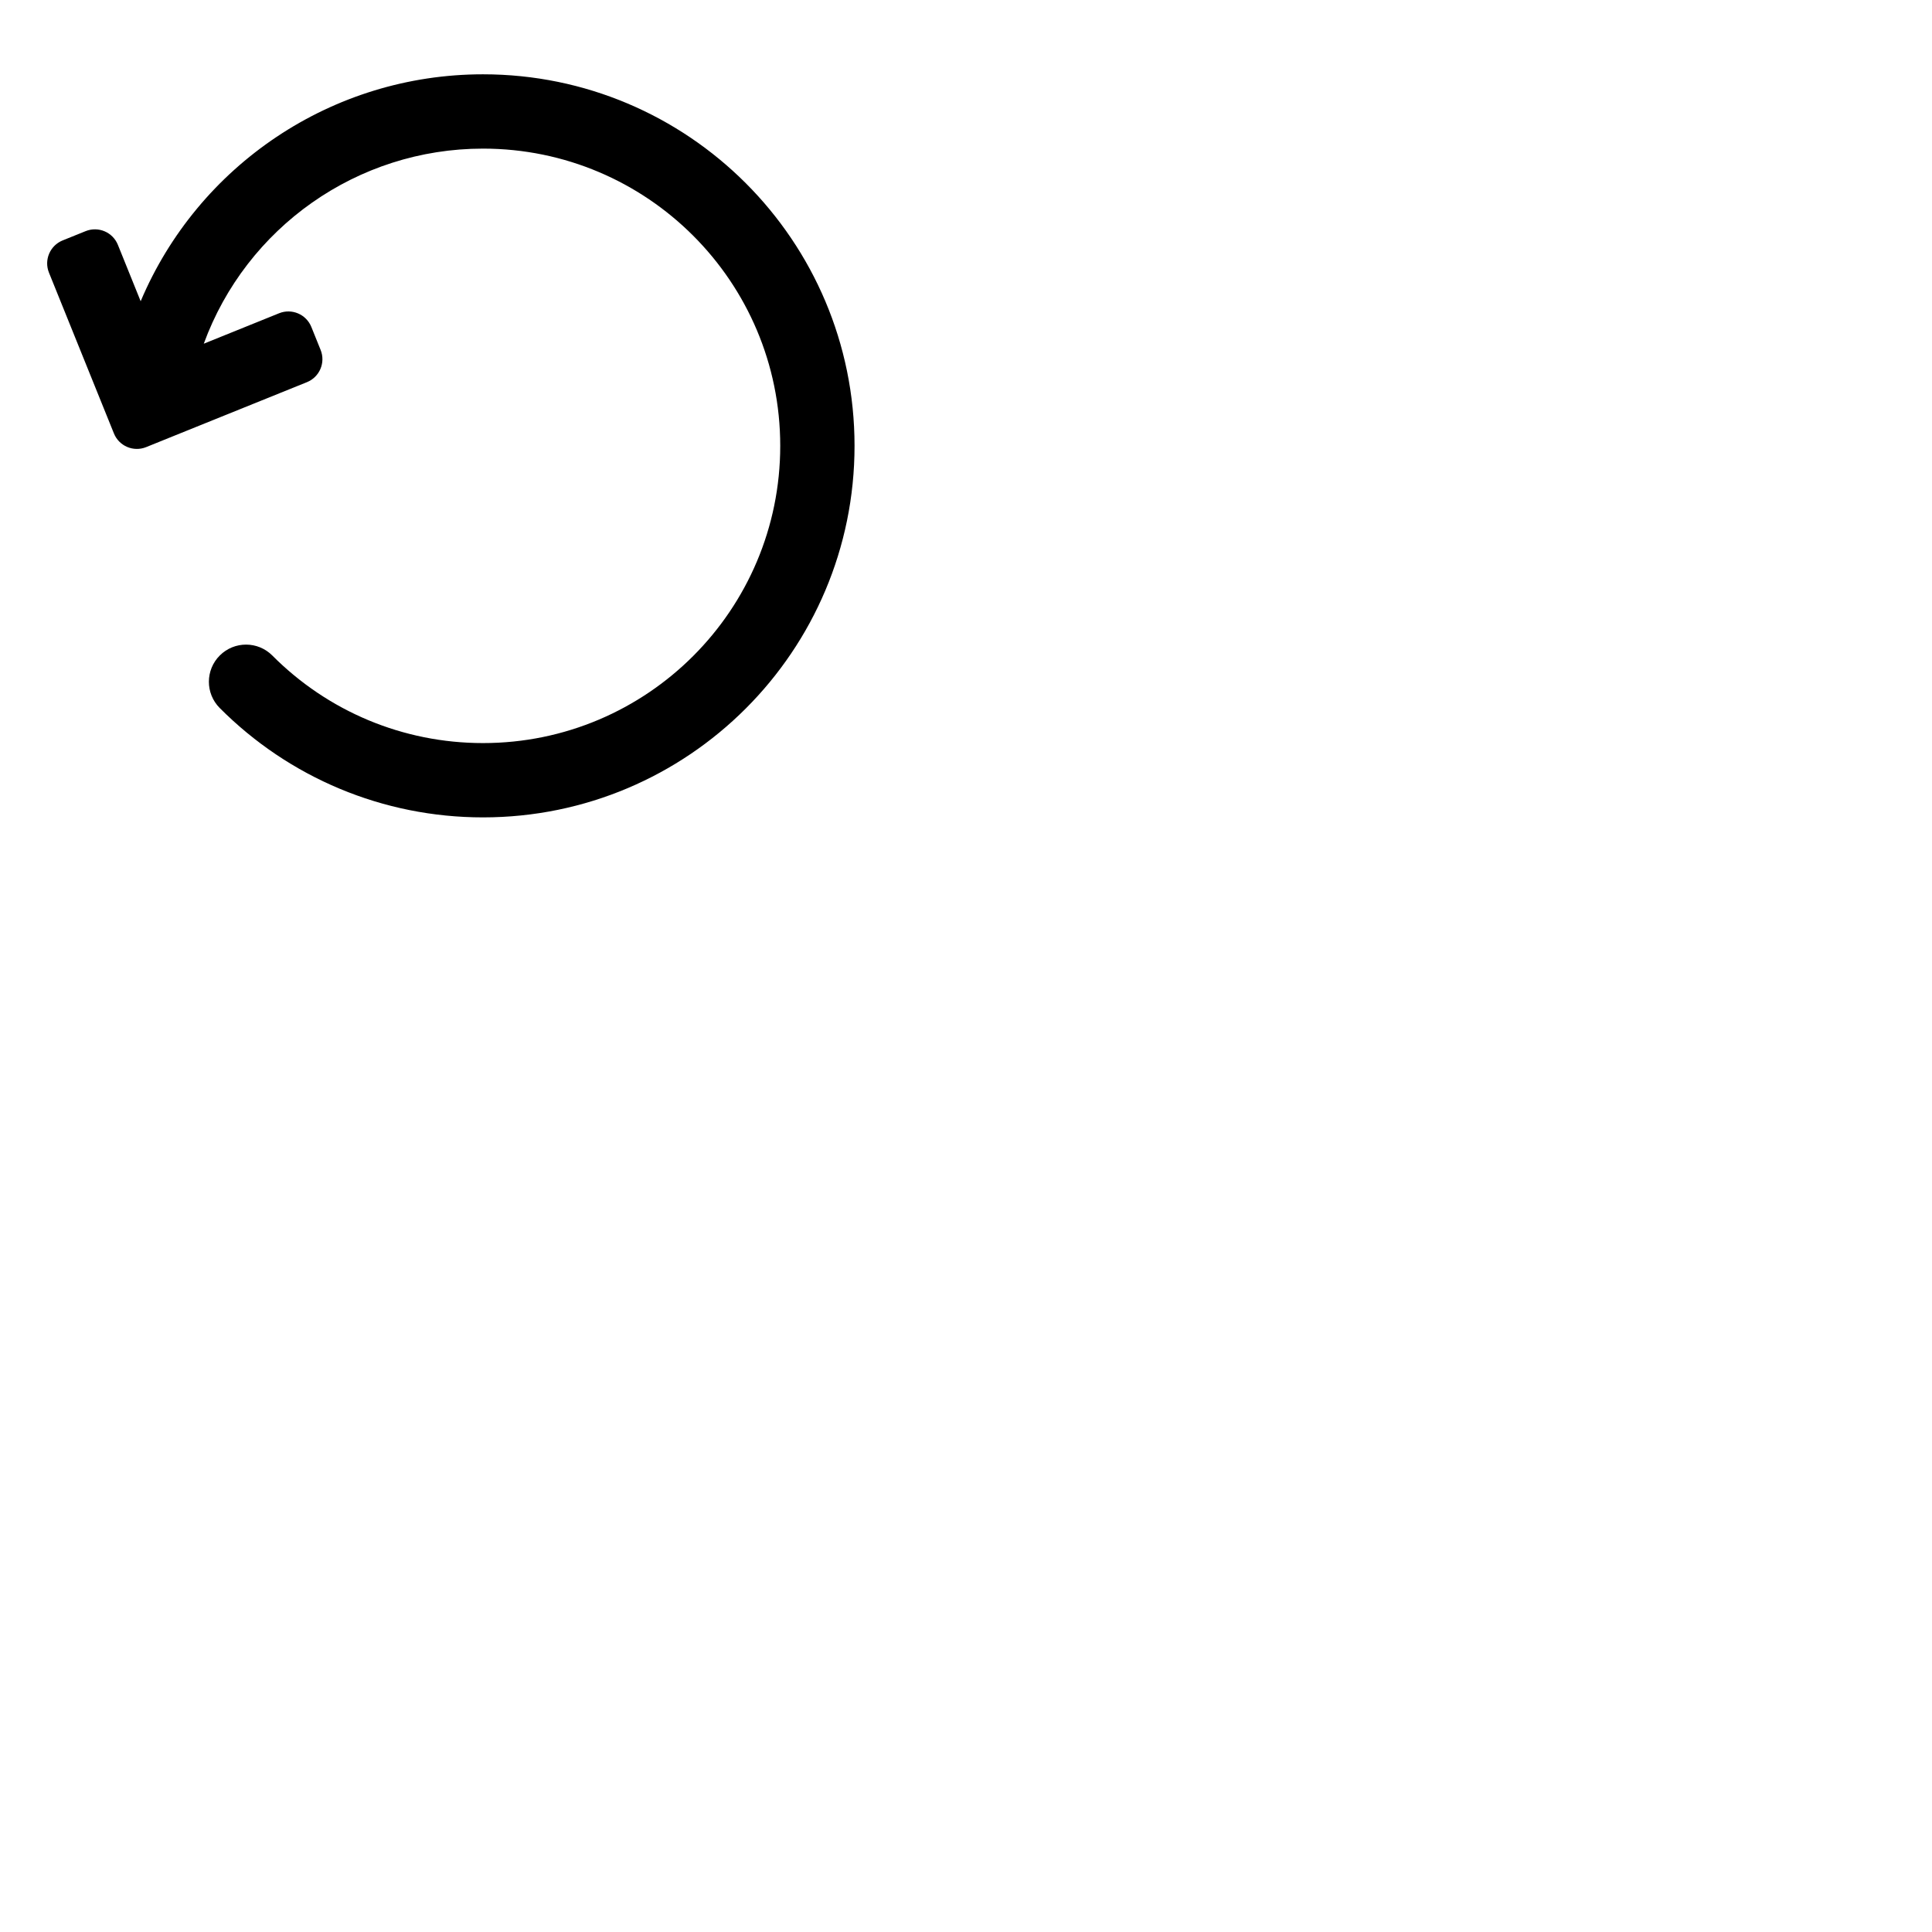
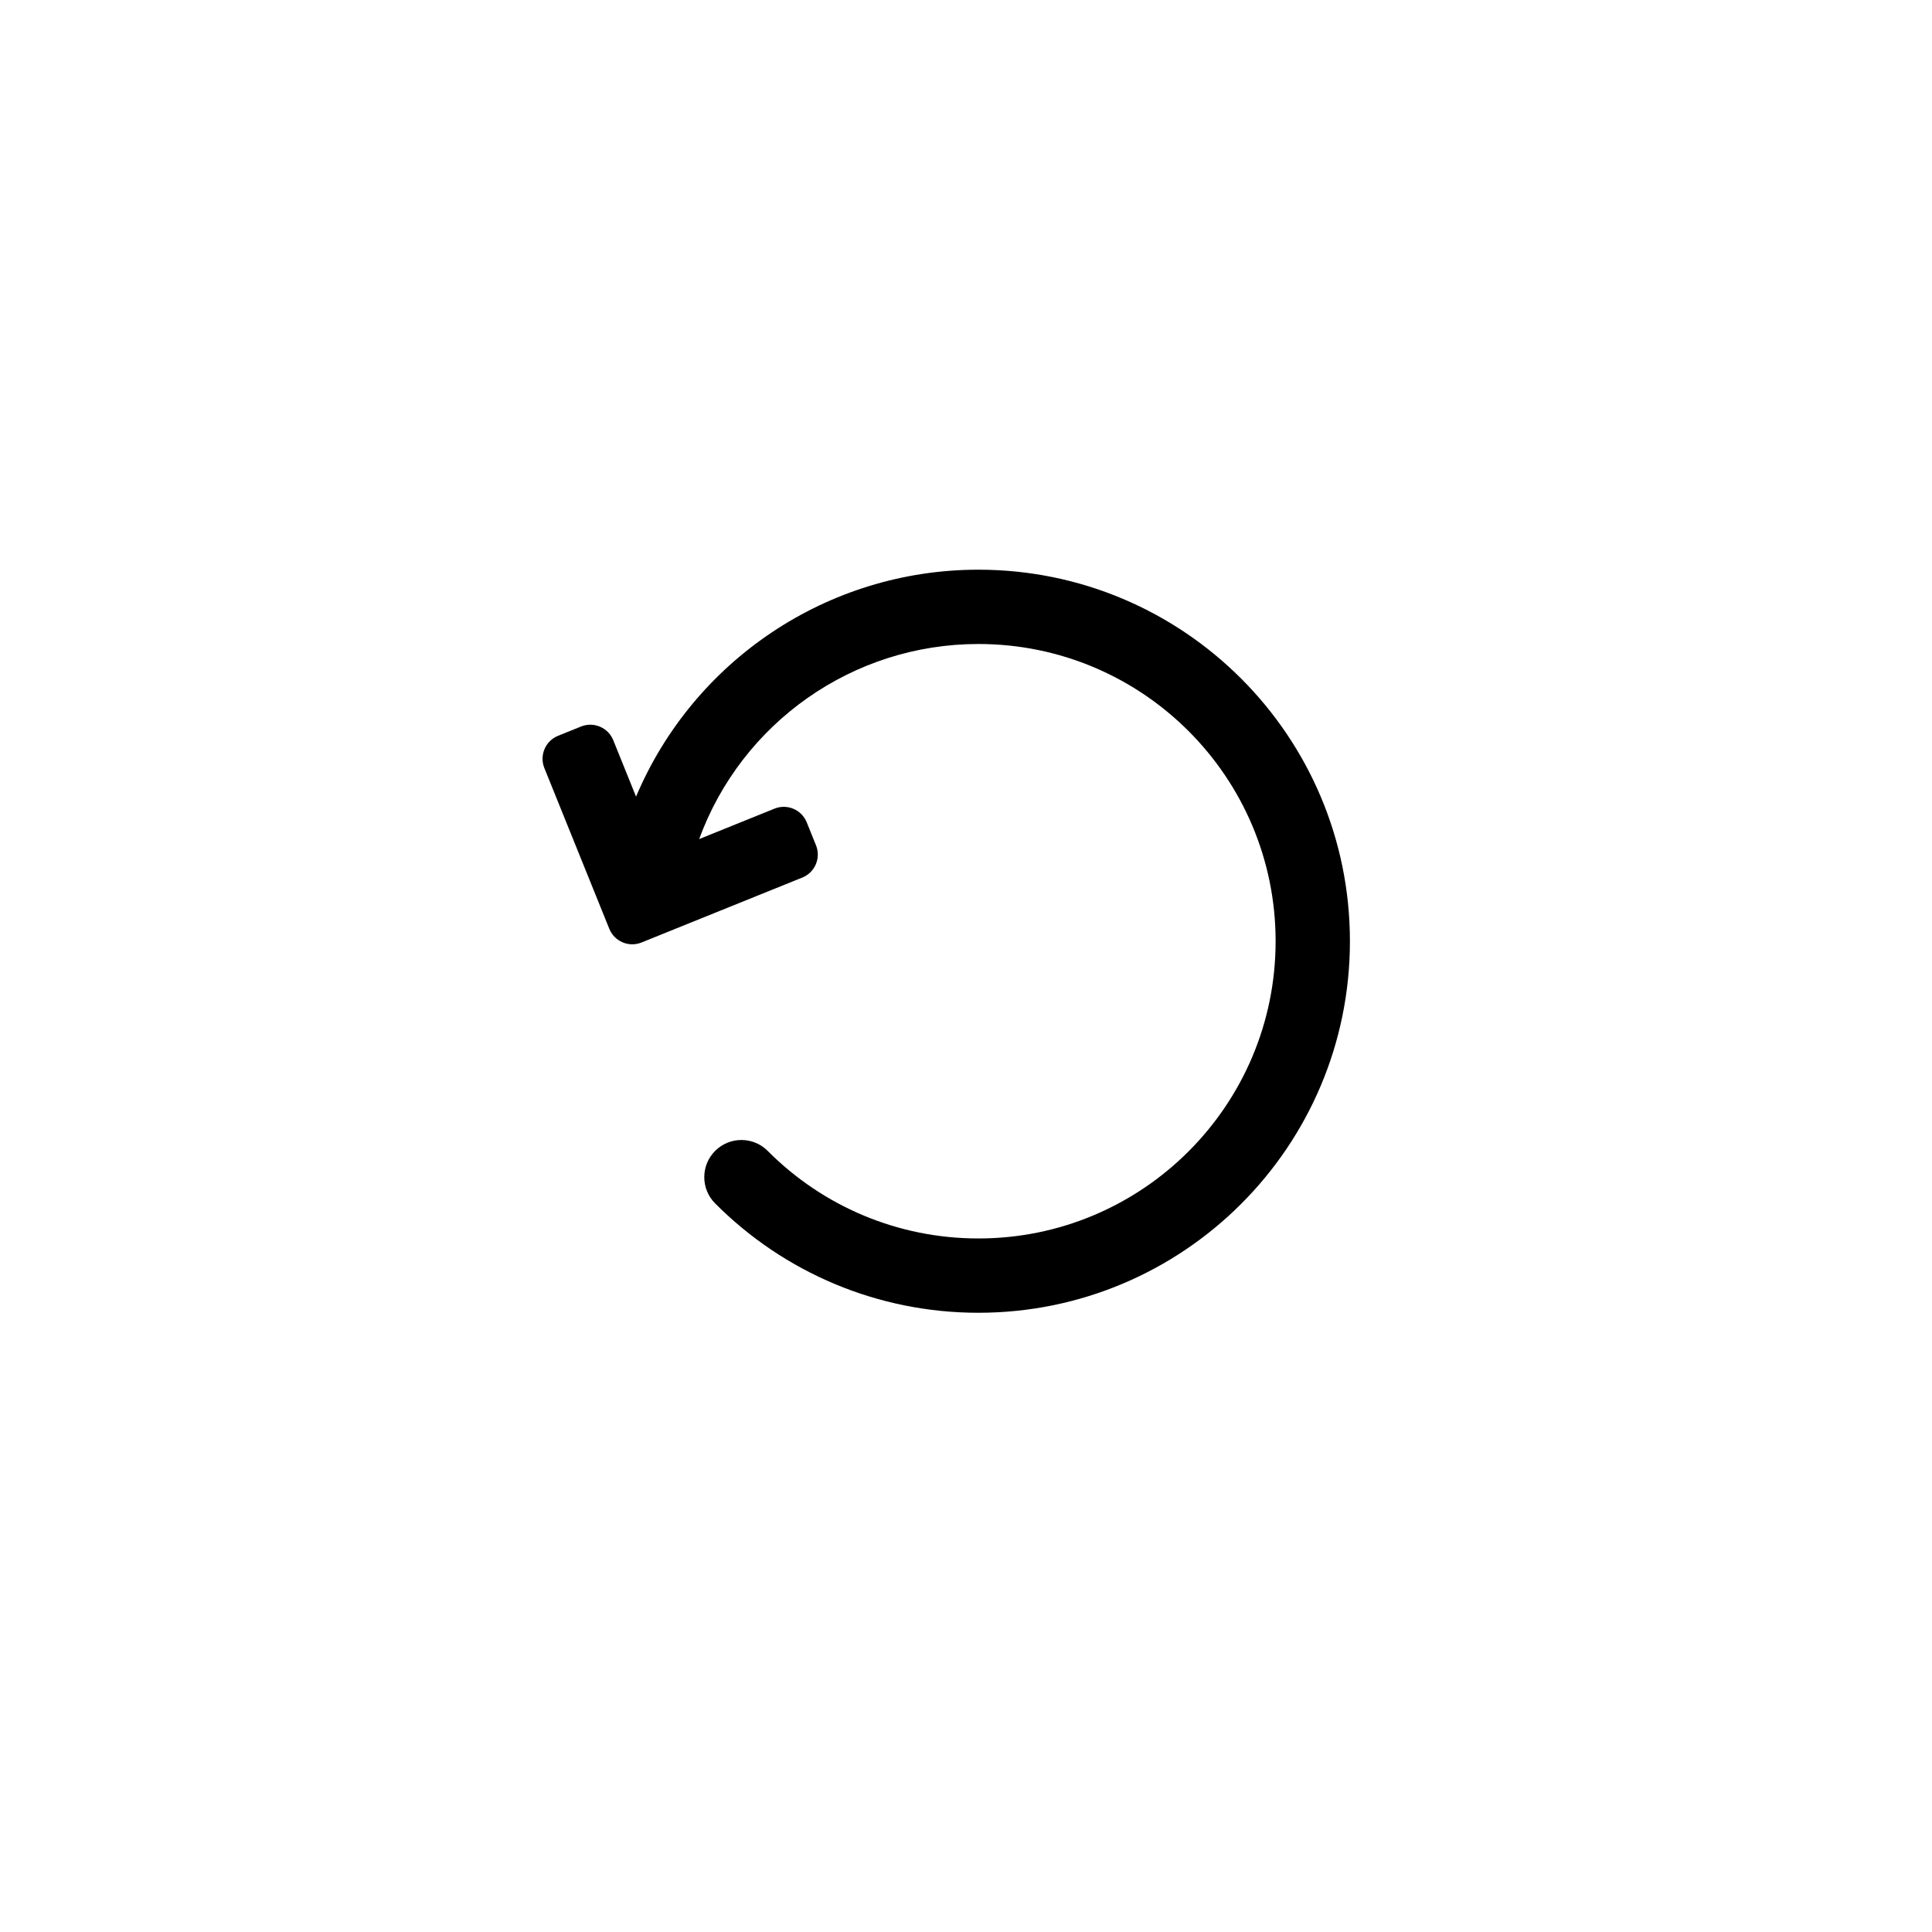
<svg xmlns="http://www.w3.org/2000/svg" class="xgplayer-replay-svg" width="78" height="78" viewbox="0 0 78 78">
-   <path d="M8.227,13.876 L11.268,12.647 C11.78,12.44 12.363,12.688 12.57,13.2 L12.944,14.127 C13.151,14.639 12.904,15.222 12.392,15.429 L6.828,17.676 L5.901,18.051 C5.389,18.258 4.806,18.011 4.599,17.498 L1.977,11.008 C1.77,10.496 2.018,9.913 2.53,9.706 L3.457,9.332 C3.969,9.125 4.552,9.372 4.759,9.884 L5.679,12.162 C7.996,6.677 13.398,3 19.5,3 C27.784,3 34.5,9.716 34.5,18 C34.5,26.284 27.784,33 19.5,33 C15.457,33 11.666,31.391 8.87,28.583 C8.286,27.996 8.288,27.046 8.875,26.462 C9.462,25.877 10.412,25.879 10.996,26.467 C13.234,28.715 16.264,30 19.5,30 C26.127,30 31.5,24.627 31.5,18 C31.5,11.373 26.127,6 19.5,6 C14.418,6 9.942,9.188 8.227,13.876 Z" />
+   <path transform="translate(20, 20)" d="M8.227,13.876 L11.268,12.647 C11.78,12.44 12.363,12.688 12.57,13.2 L12.944,14.127 C13.151,14.639 12.904,15.222 12.392,15.429 L6.828,17.676 L5.901,18.051 C5.389,18.258 4.806,18.011 4.599,17.498 L1.977,11.008 C1.77,10.496 2.018,9.913 2.53,9.706 L3.457,9.332 C3.969,9.125 4.552,9.372 4.759,9.884 L5.679,12.162 C7.996,6.677 13.398,3 19.5,3 C27.784,3 34.5,9.716 34.5,18 C34.5,26.284 27.784,33 19.5,33 C15.457,33 11.666,31.391 8.87,28.583 C8.286,27.996 8.288,27.046 8.875,26.462 C9.462,25.877 10.412,25.879 10.996,26.467 C13.234,28.715 16.264,30 19.5,30 C26.127,30 31.5,24.627 31.5,18 C31.5,11.373 26.127,6 19.5,6 C14.418,6 9.942,9.188 8.227,13.876 Z" />
</svg>
